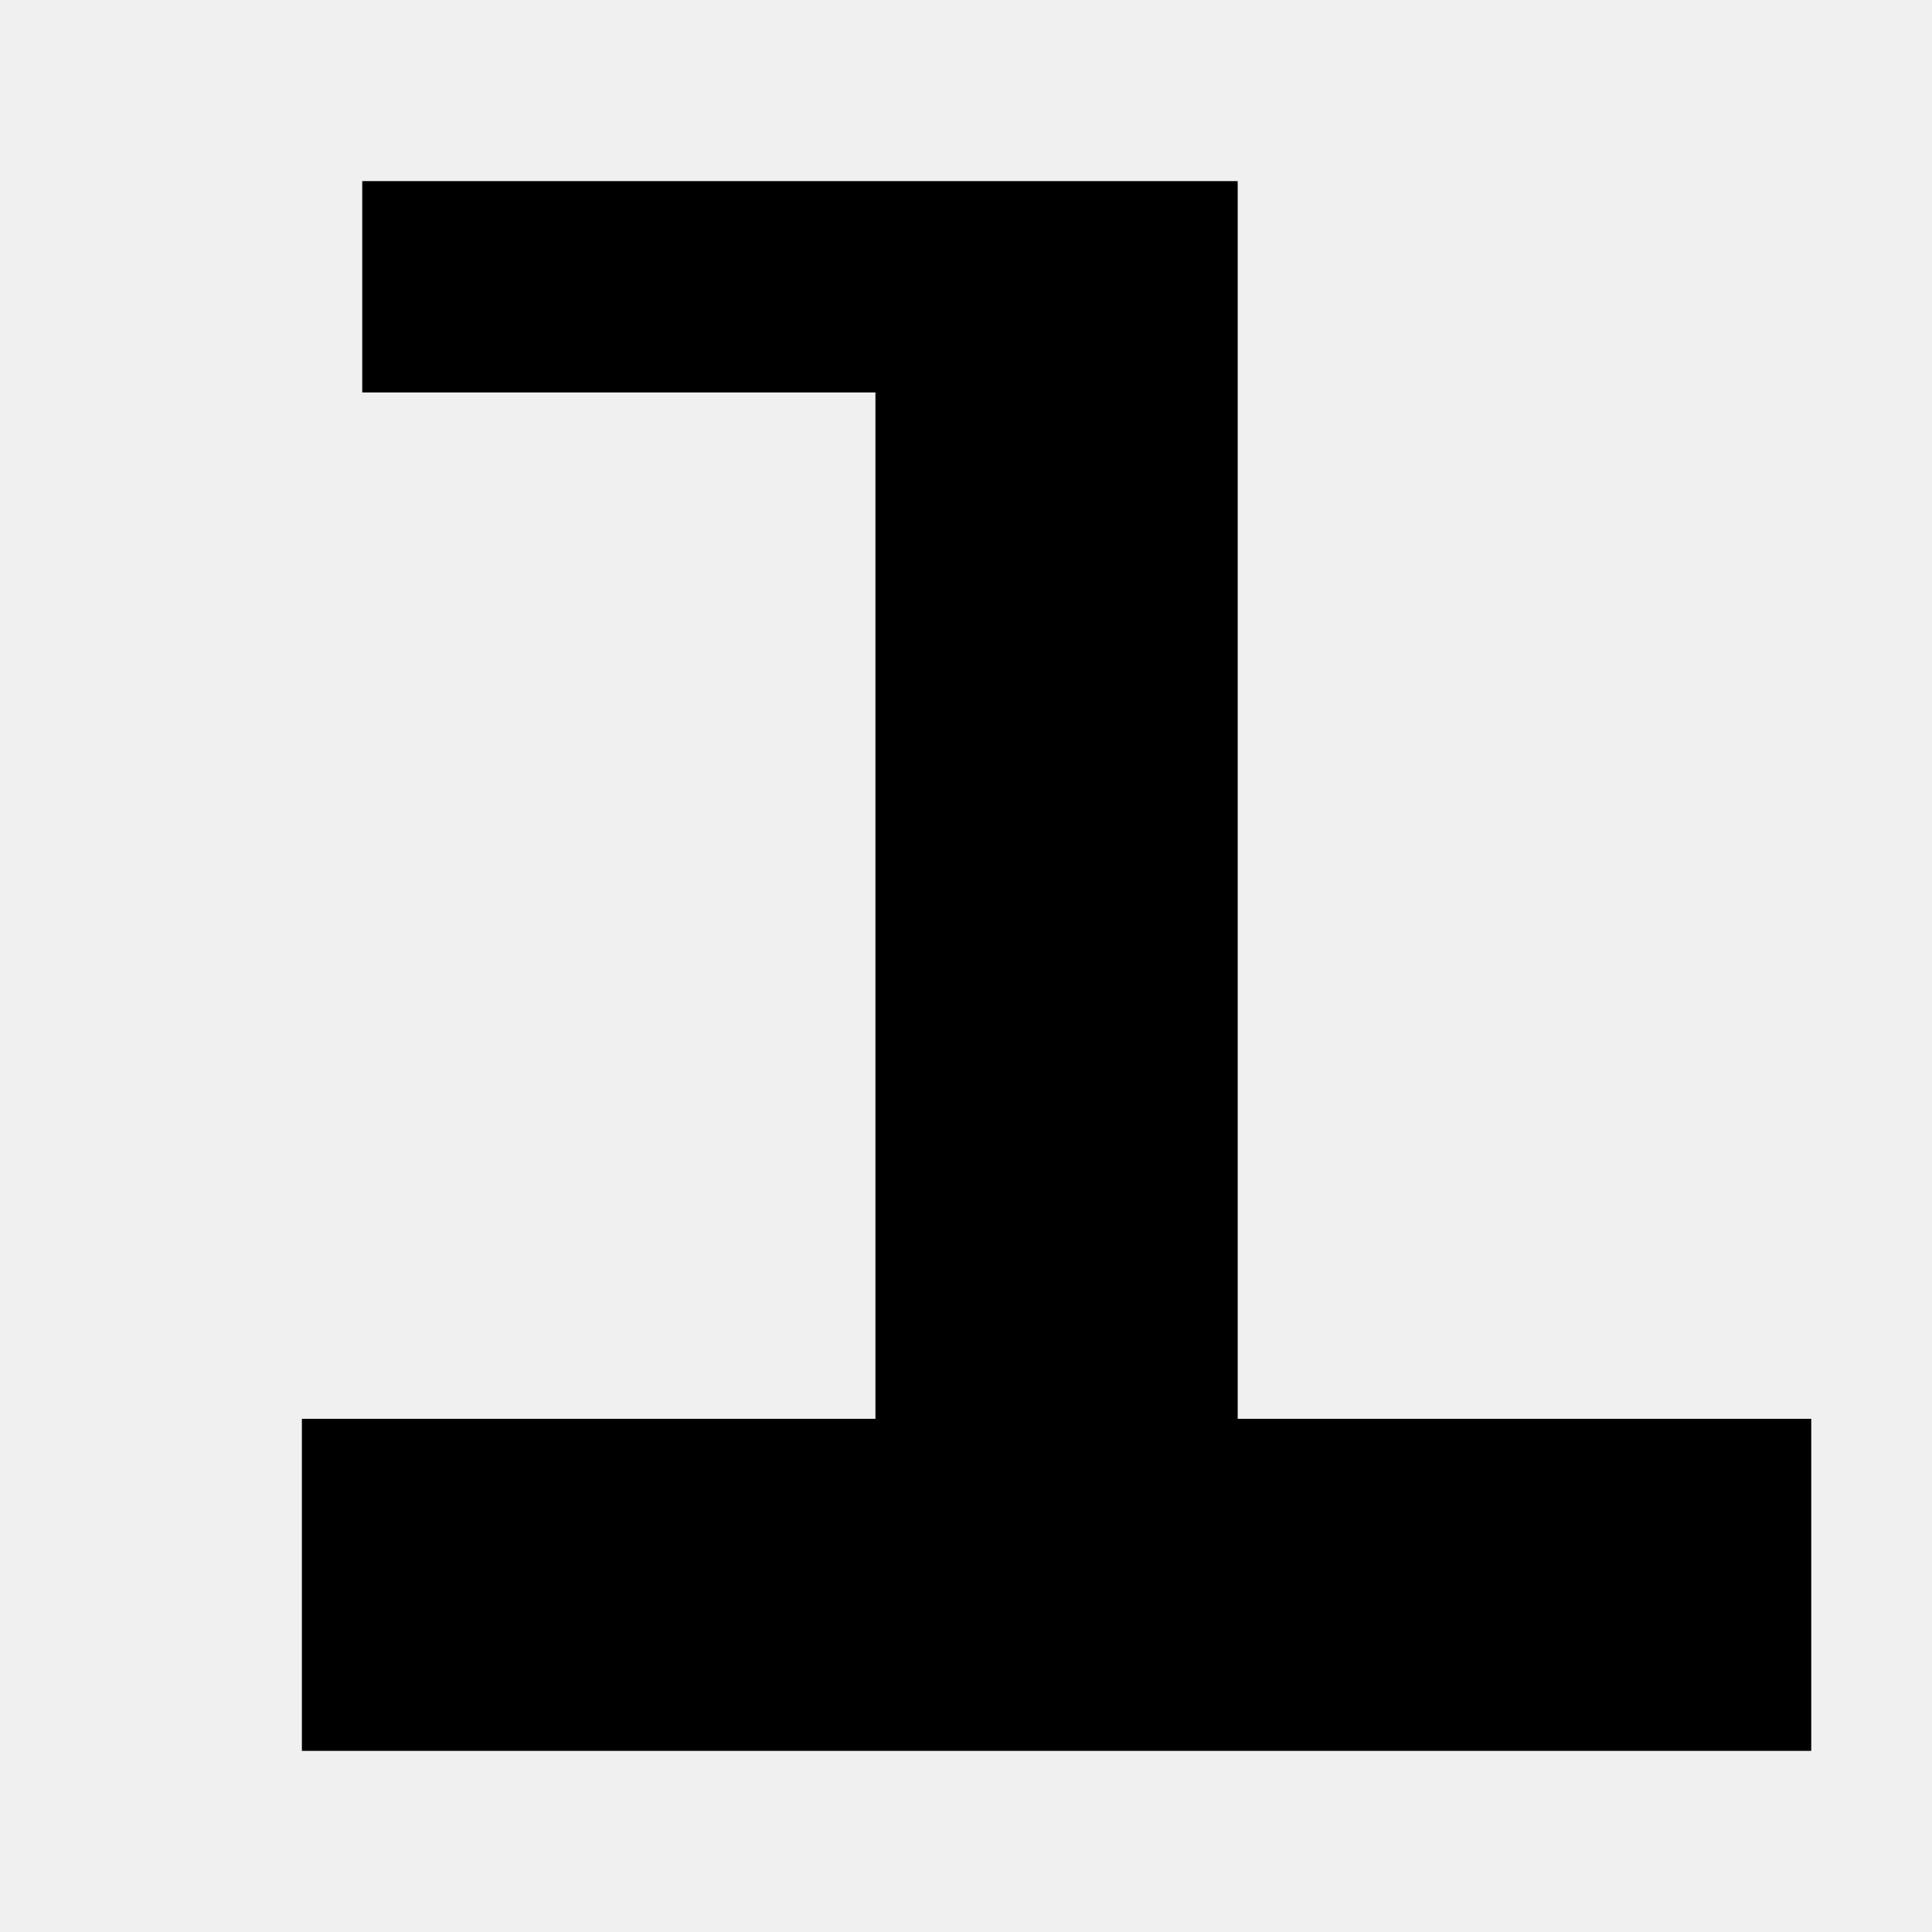
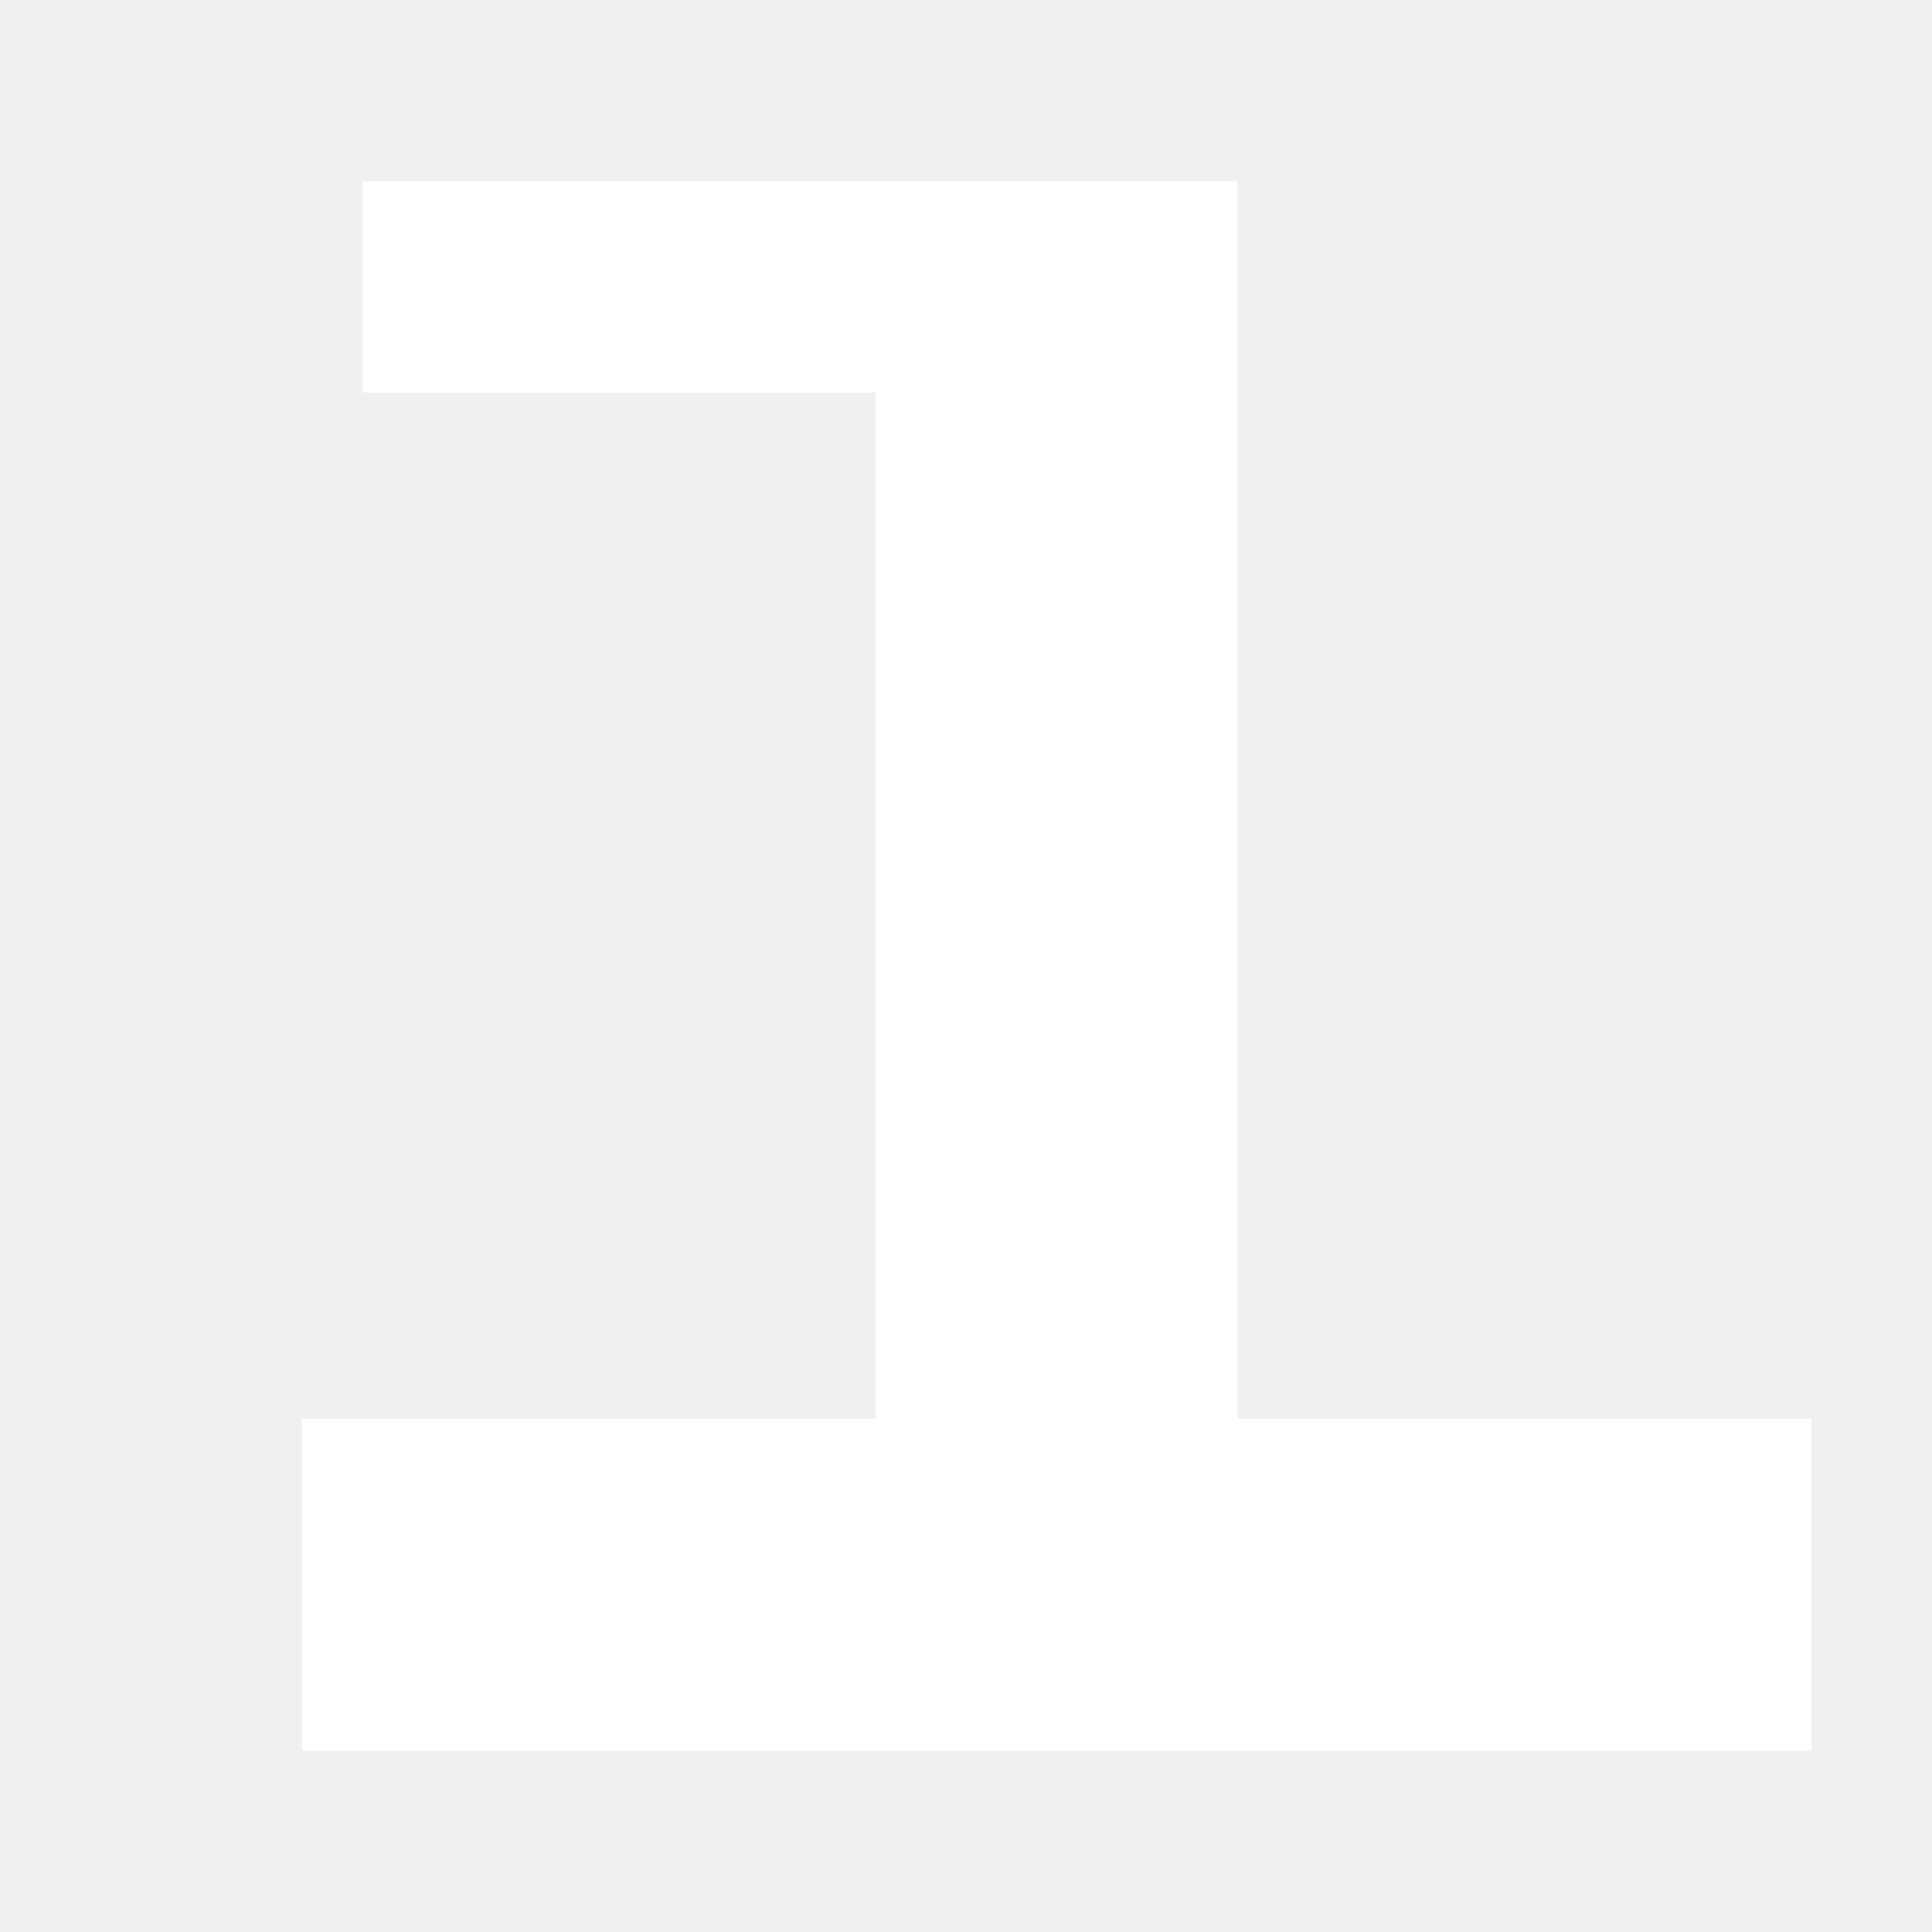
<svg xmlns="http://www.w3.org/2000/svg" width="64" height="64">
  <g>
-     <path d="     m 12,6     29,0     0,41     19,0     0,11     -50,0     0,-11     19,0     0,-34     -17,0 z    " style="     fill: #000000;     fill-opacity: 1;     stroke: none;    " />
+     <path d="     m 12,6     29,0     0,41     19,0     0,11     -50,0     0,-11     19,0     0,-34     -17,0 z    " style="     fill: #ffffff;     fill-opacity: 1;     stroke: none;    " />
  </g>
</svg>
